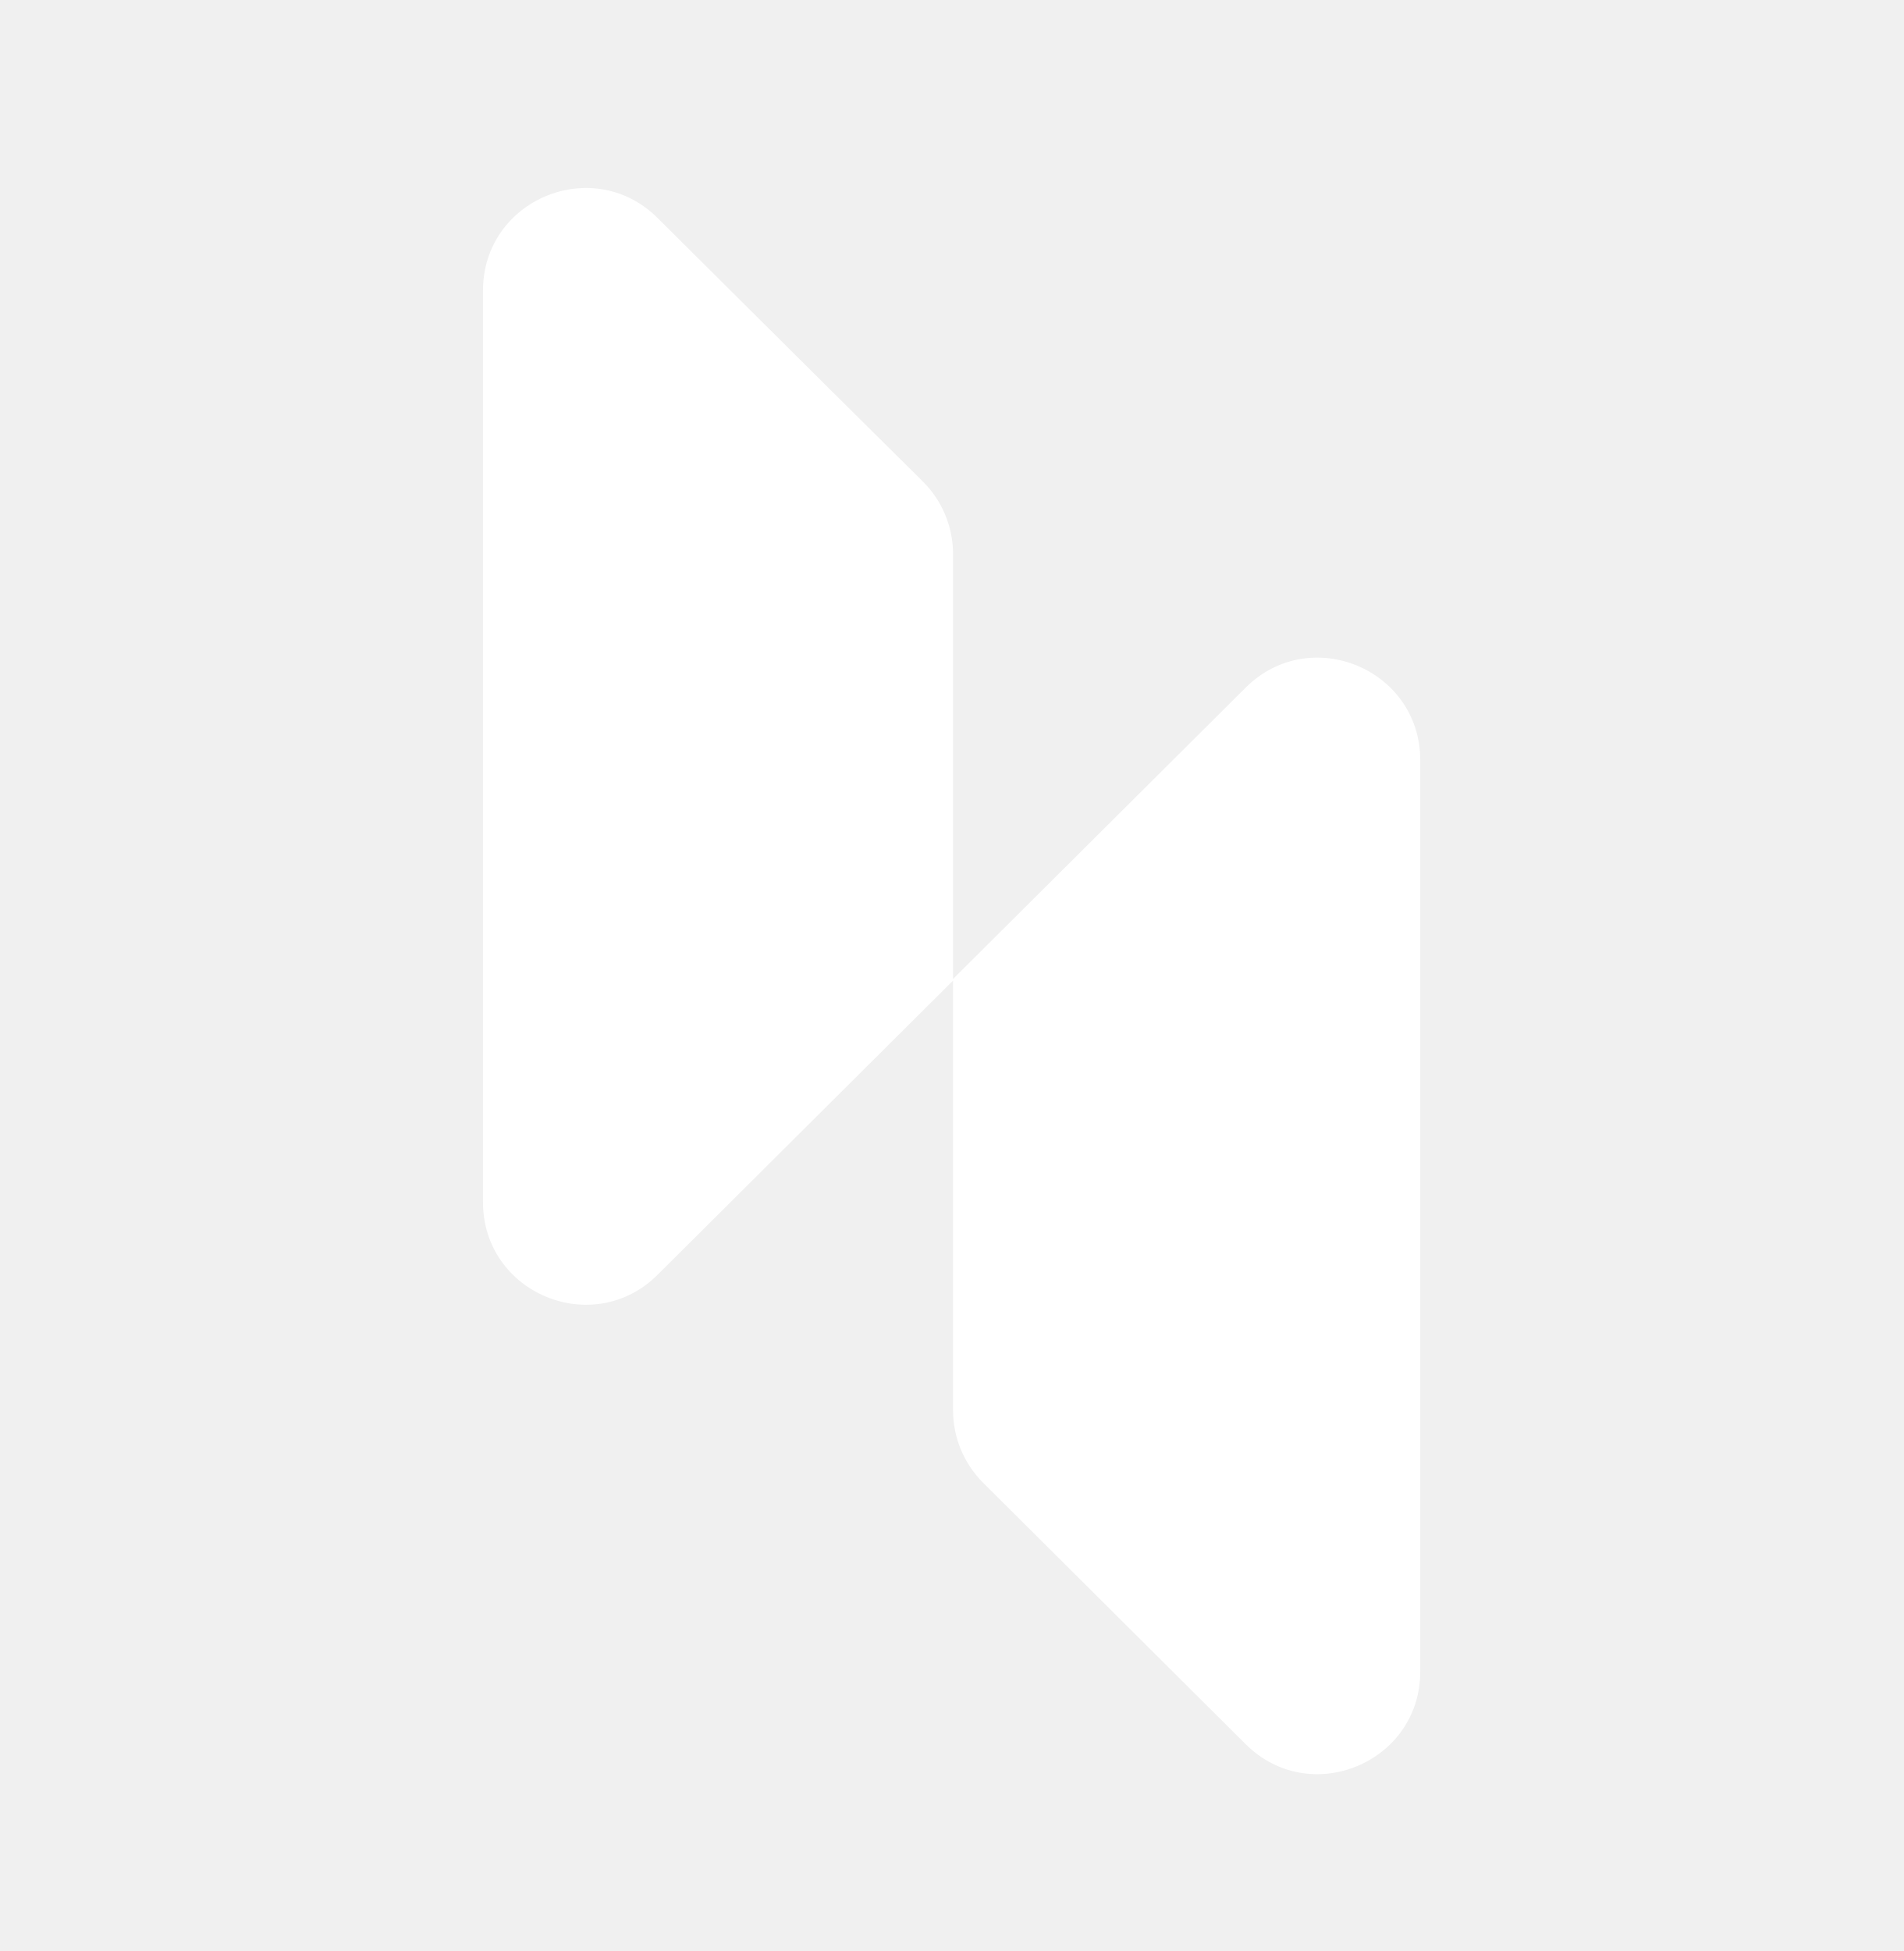
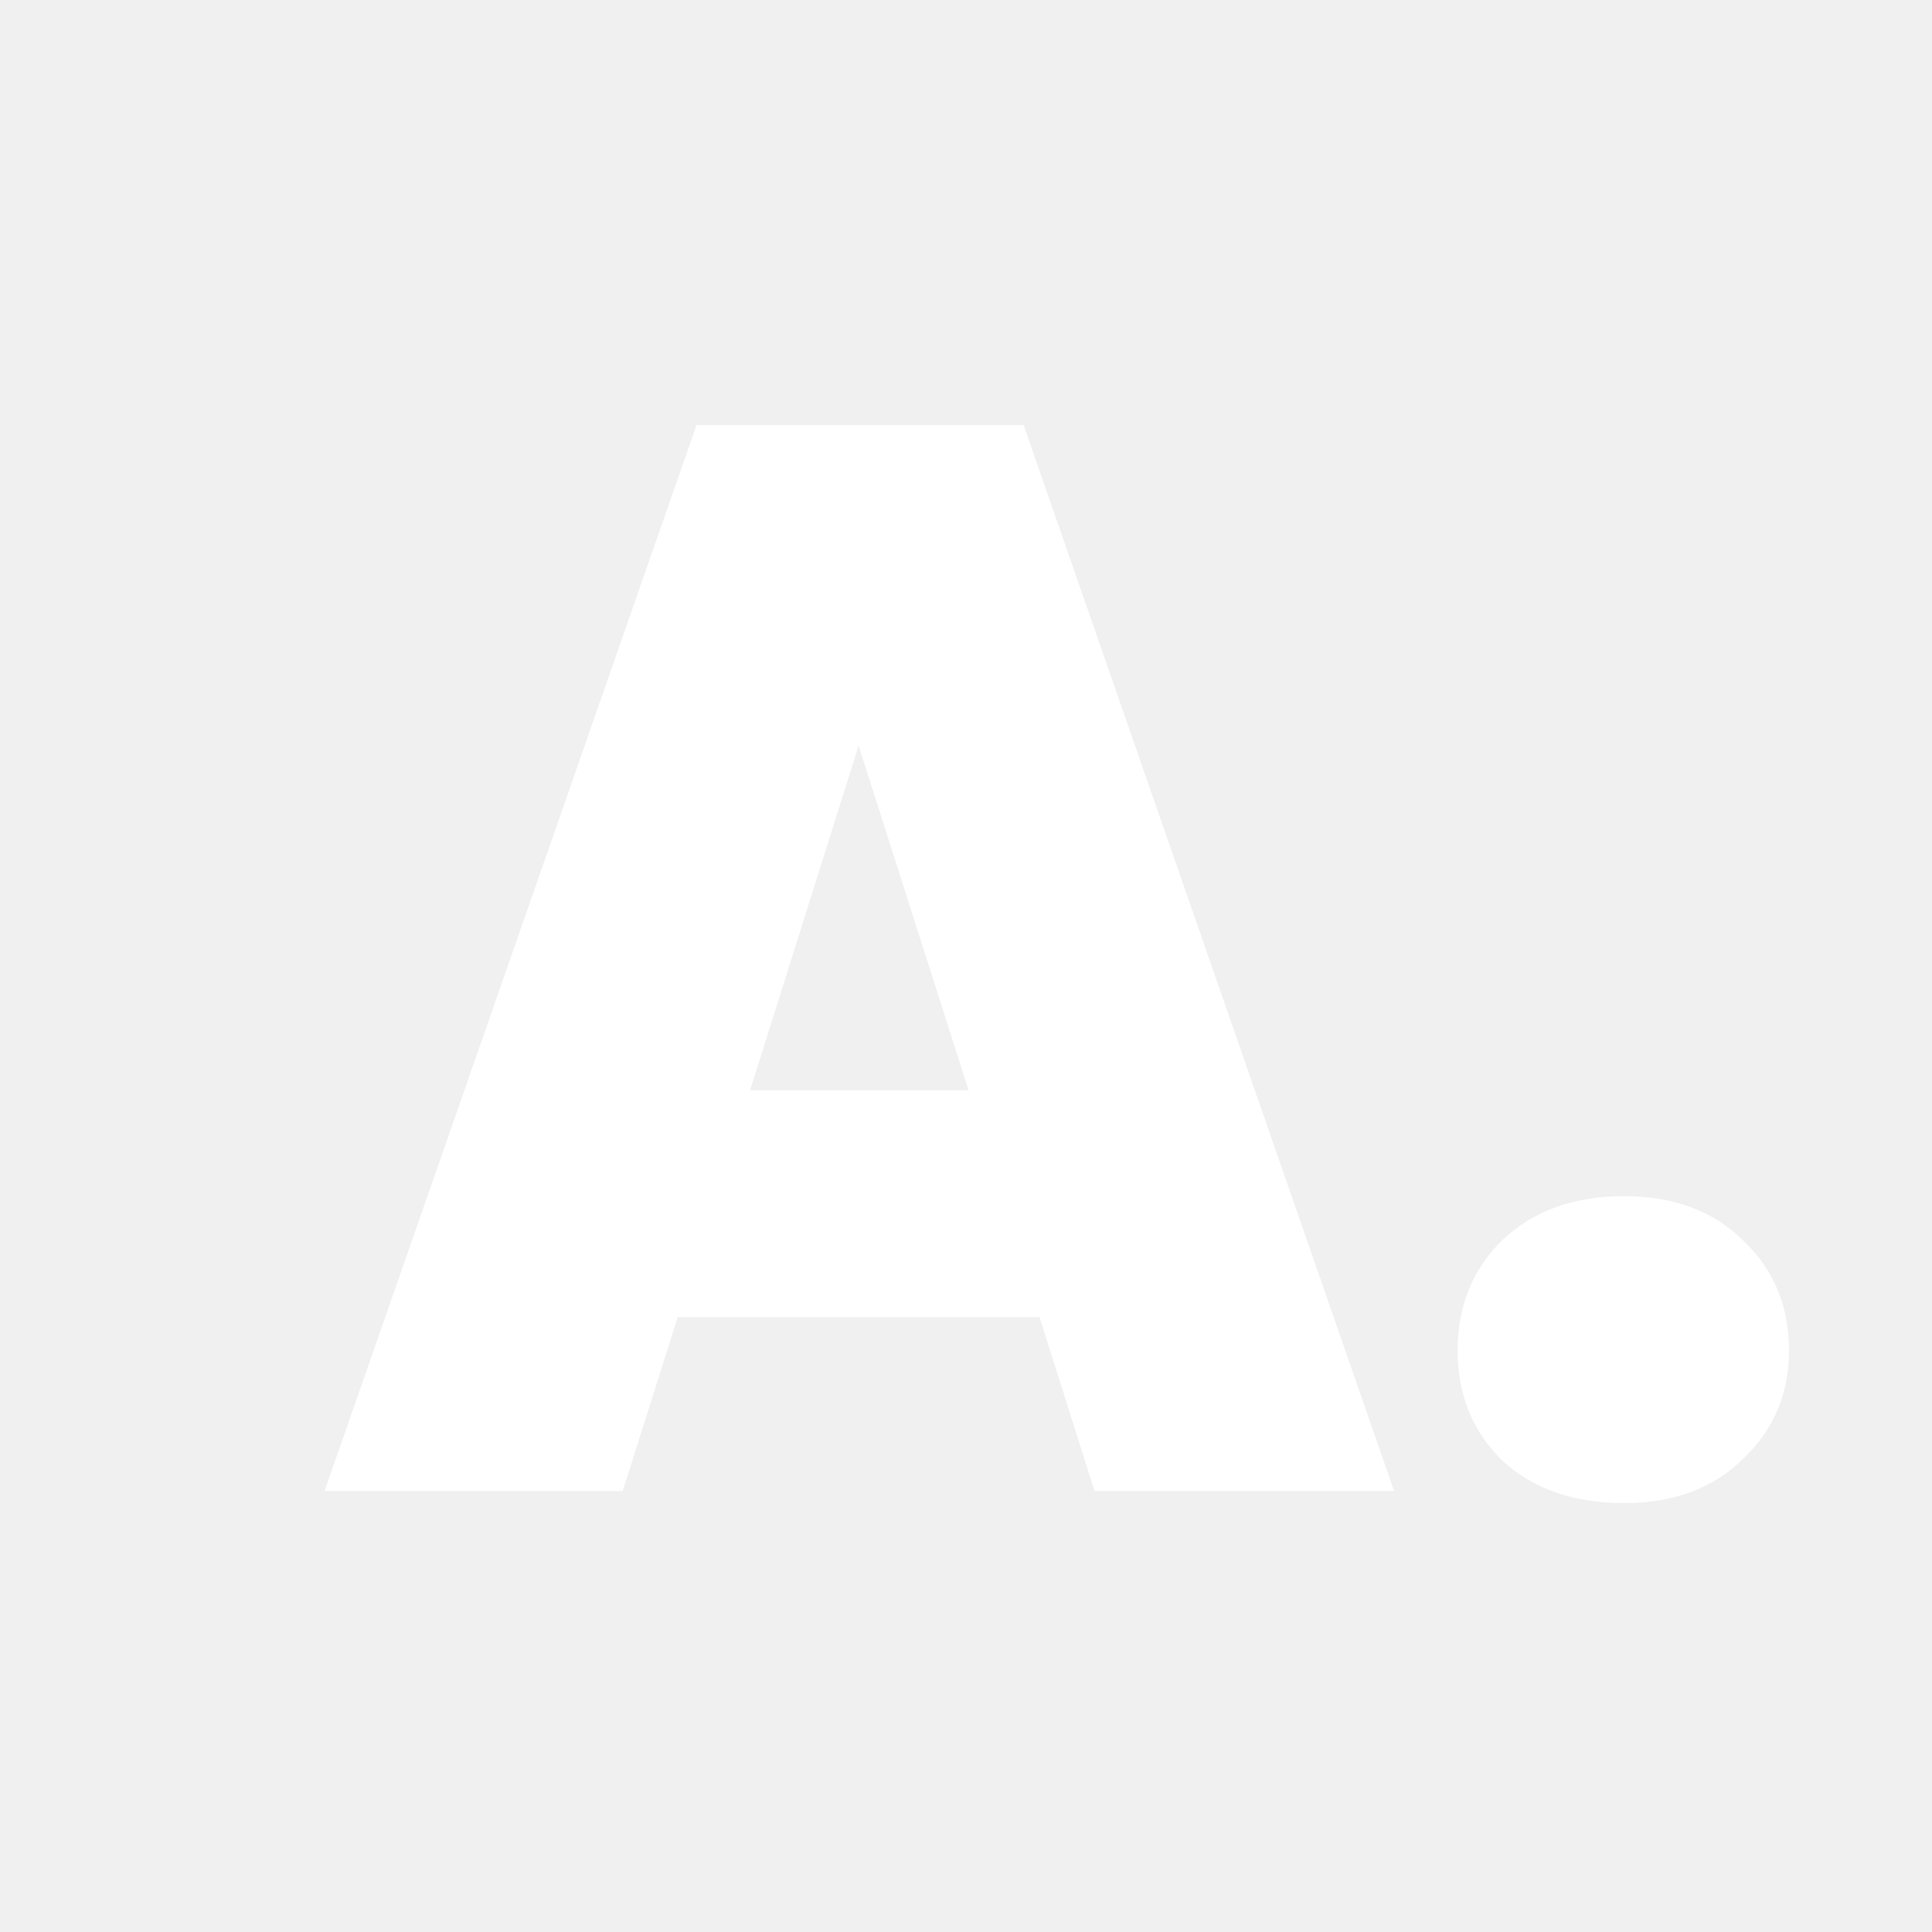
- <svg xmlns="http://www.w3.org/2000/svg" width="40" height="41" viewBox="0 0 40 41" fill="none">
-   <path fill-rule="evenodd" clip-rule="evenodd" d="M20.03 20.607L20.03 15.688L20.03 11.644C20.03 11.07 19.801 10.52 19.393 10.116L17.571 8.31L13.82 4.581C12.463 3.231 10.151 4.192 10.151 6.107L10.151 25.263C10.151 27.178 12.464 28.14 13.822 26.788L20.03 20.607ZM20.03 20.607L20.03 25.552L20.03 29.636C20.03 30.209 20.258 30.758 20.664 31.162L26.179 36.653C27.536 38.004 29.849 37.042 29.849 35.127V15.976C29.849 14.061 27.536 13.1 26.179 14.451L20.03 20.573L20.03 20.607Z" fill="white" />
+ <svg xmlns="http://www.w3.org/2000/svg" width="500" height="500" viewBox="0 0 500 500" fill="none">
+   <path d="M269.027 340.87H175.39L161.157 385.87H84L180.259 110H264.907L360.792 385.87H283.26L269.027 340.87ZM250.674 282.174L222.209 192.957L194.117 282.174H250.674Z" fill="white" />
+   <path d="M420.301 389C407.317 389 396.83 385.348 388.839 378.043C381.099 370.478 377.228 360.956 377.228 349.478C377.228 338 381.099 328.478 388.839 320.913C396.83 313.348 407.317 309.565 420.301 309.565C433.036 309.565 443.274 313.348 451.014 320.913C459.005 328.478 463 338 463 349.478C463 360.696 459.005 370.087 451.014 377.652C443.274 385.217 433.036 389 420.301 389Z" fill="white" />
</svg>
